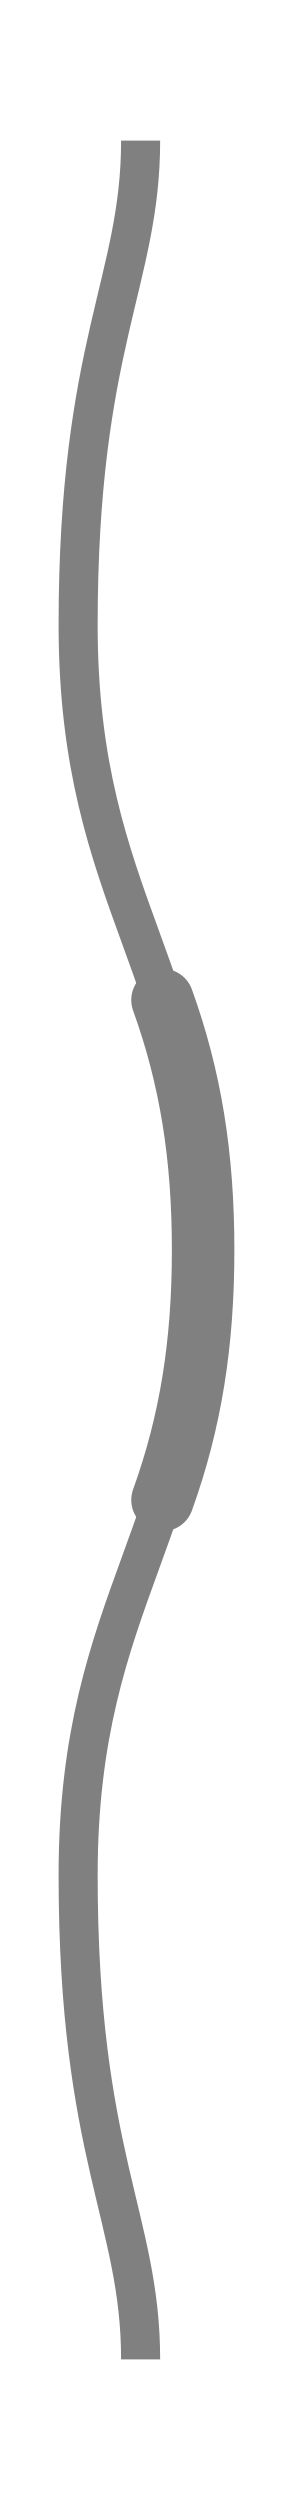
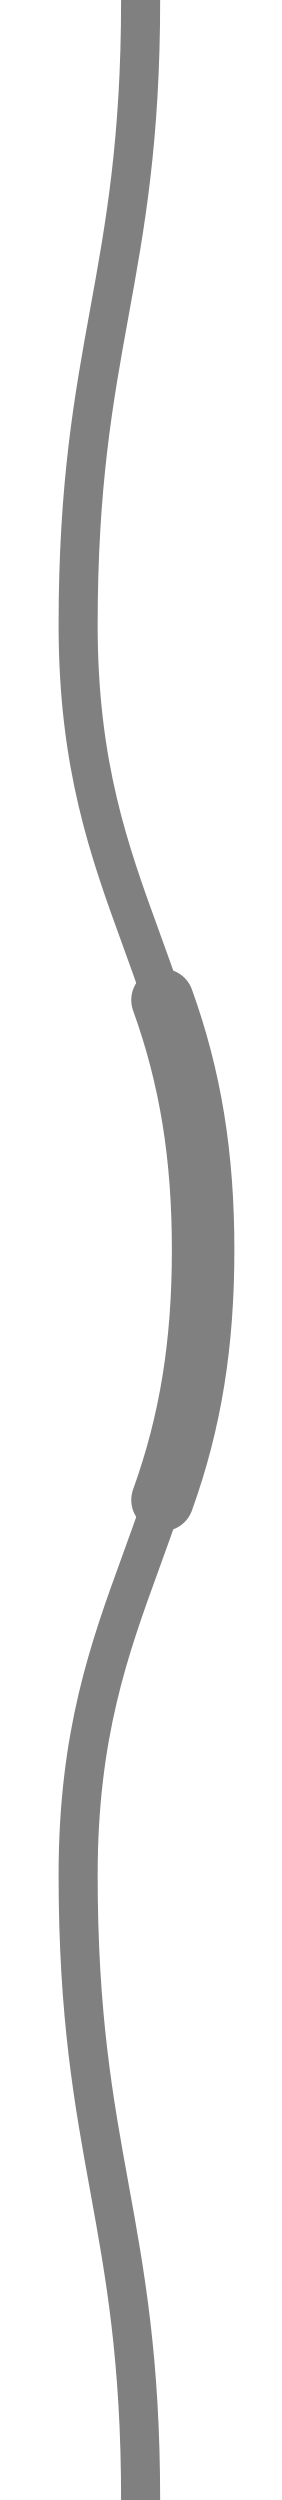
<svg xmlns="http://www.w3.org/2000/svg" viewBox="0 0 18 160" preserveAspectRatio="none">
-   <path d="M9 9 C9 18 5 22 5 40 C5 58 13 62 13 80 C13 98 5 102 5 120 C5 138 9 142 9 151" fill="none" stroke="#808080" stroke-width="2.5" stroke-linecap="butt" stroke-linejoin="round" />
+   <path d="M9 0 C9 18 5 22 5 40 C5 58 13 62 13 80 C13 98 5 102 5 120 C5 138 9 142 9 160" fill="none" stroke="#808080" stroke-width="2.5" stroke-linecap="butt" stroke-linejoin="round" />
  <path d="M10.4 64 C12.2 69 13 74 13 80 C13 86 12.2 91 10.4 96" fill="none" stroke="#808080" stroke-width="4" stroke-linecap="round" stroke-linejoin="round" />
</svg>
